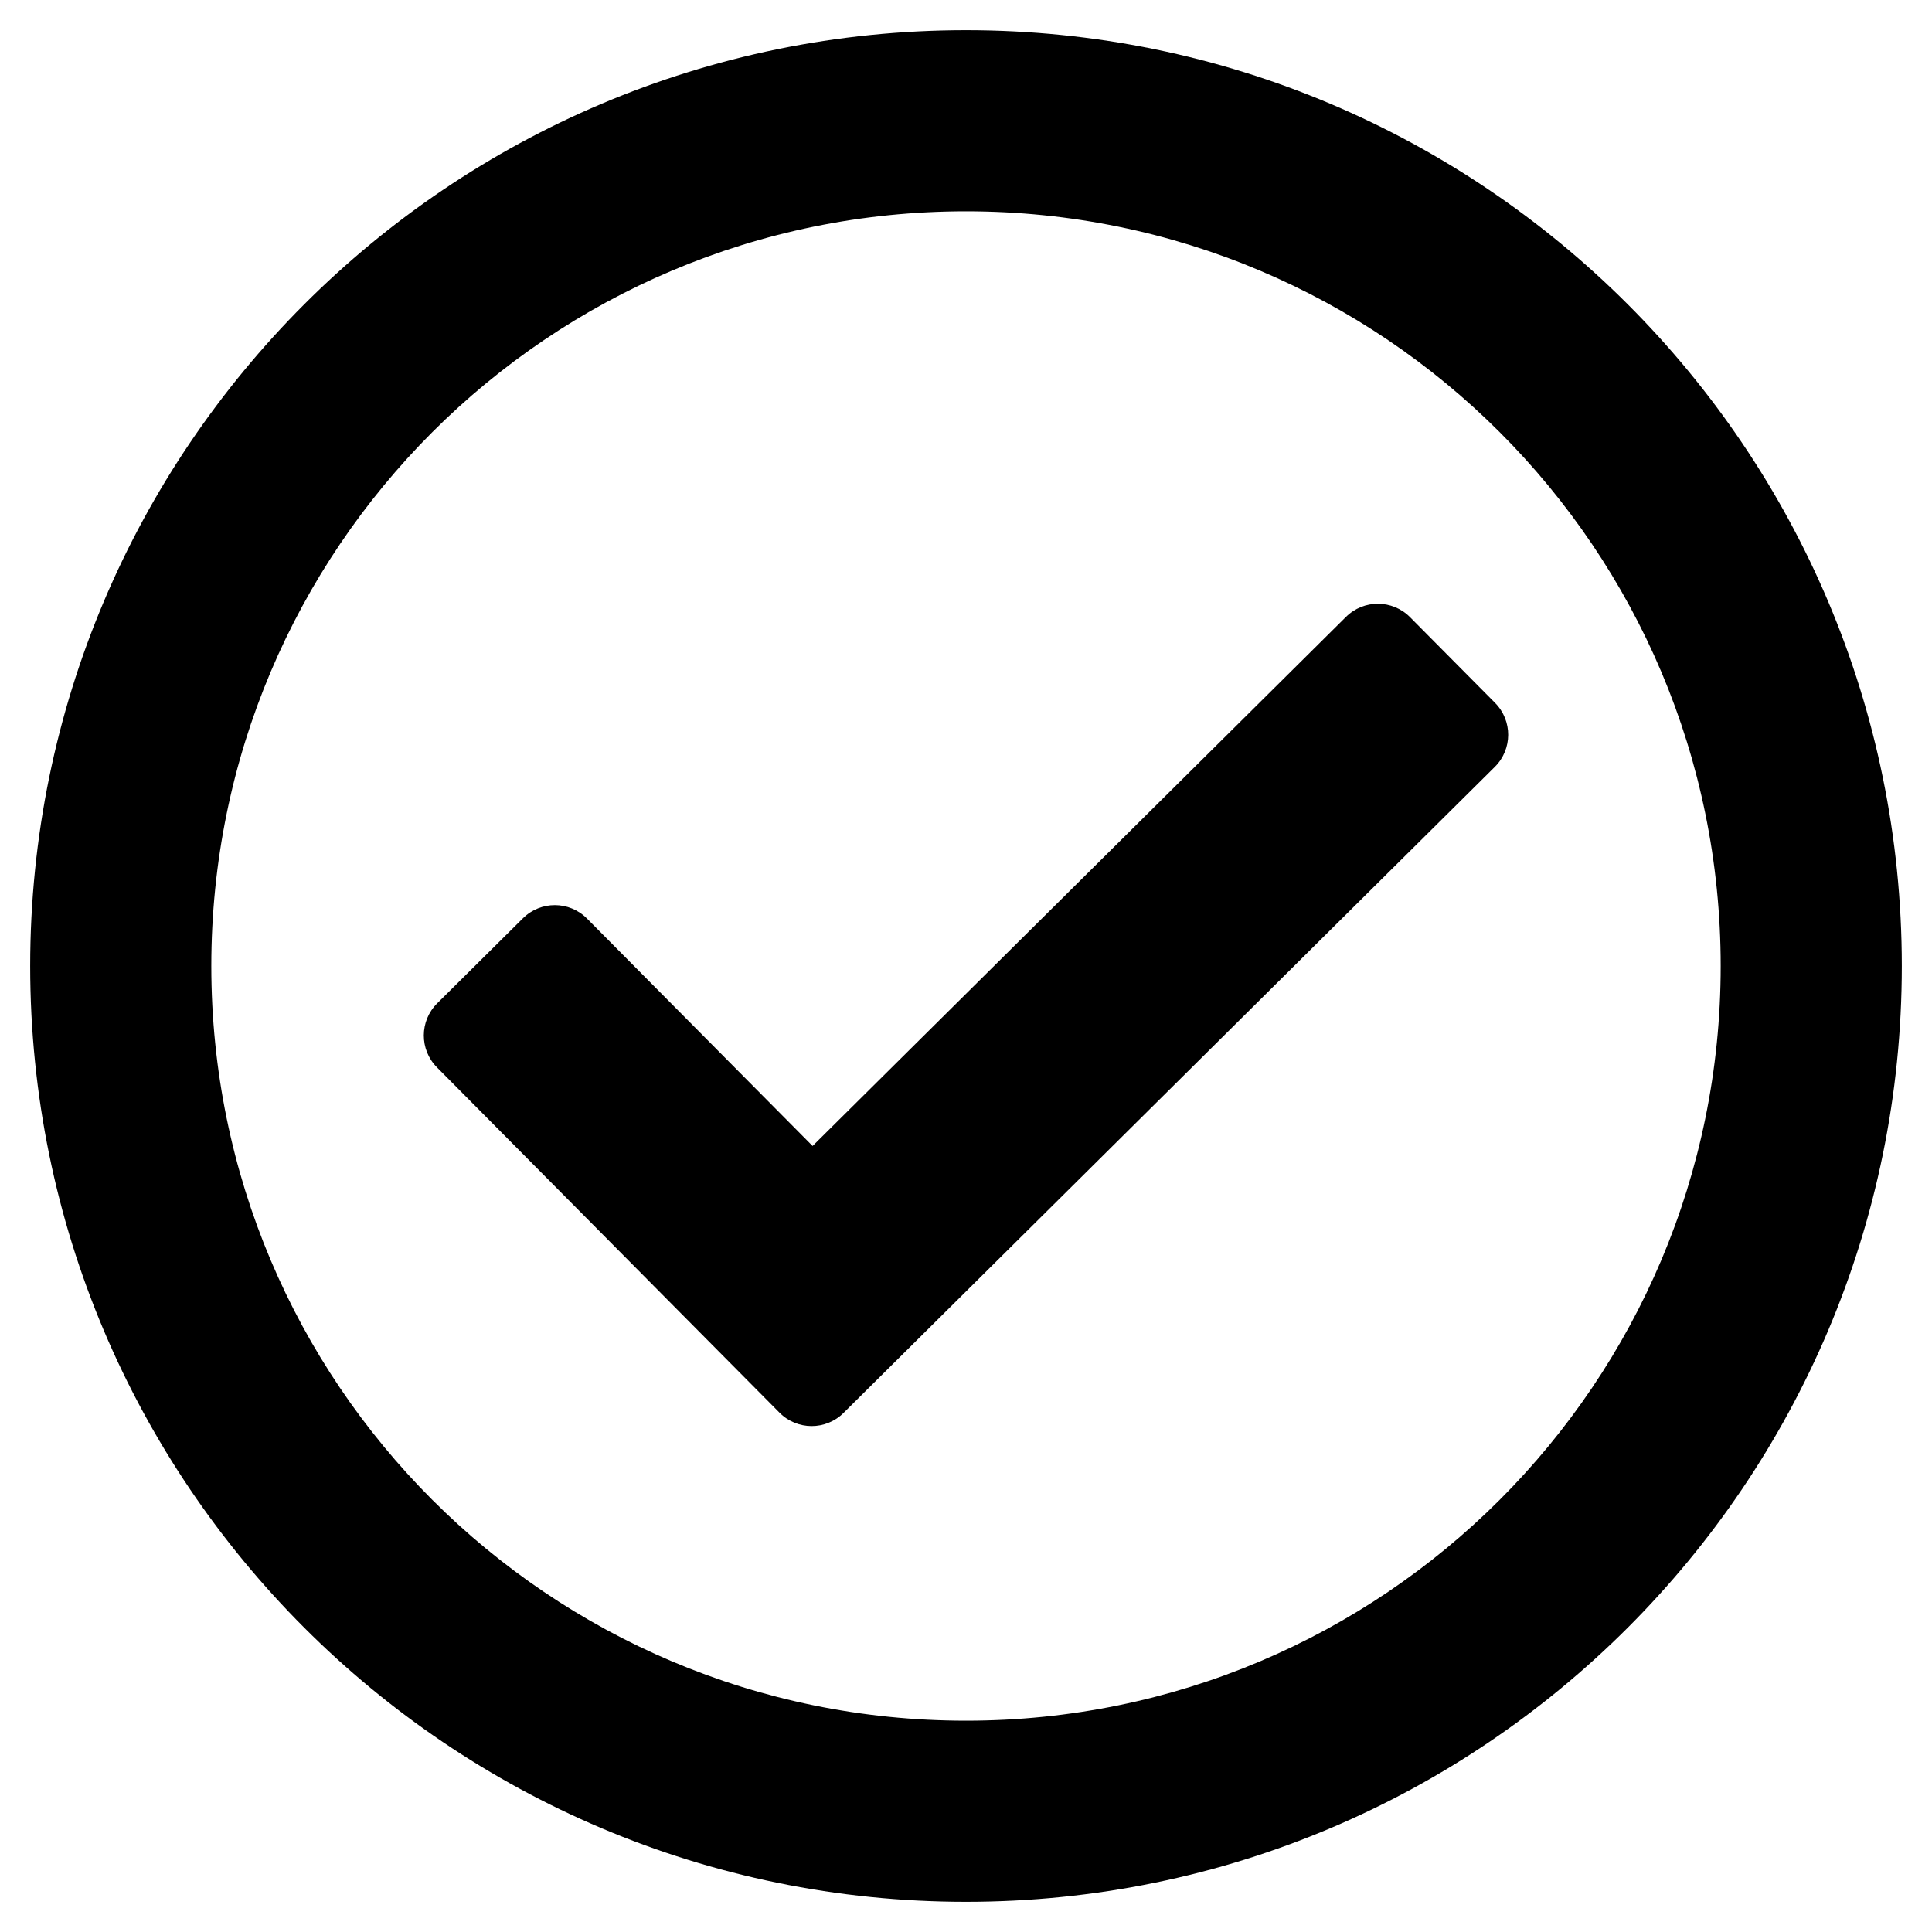
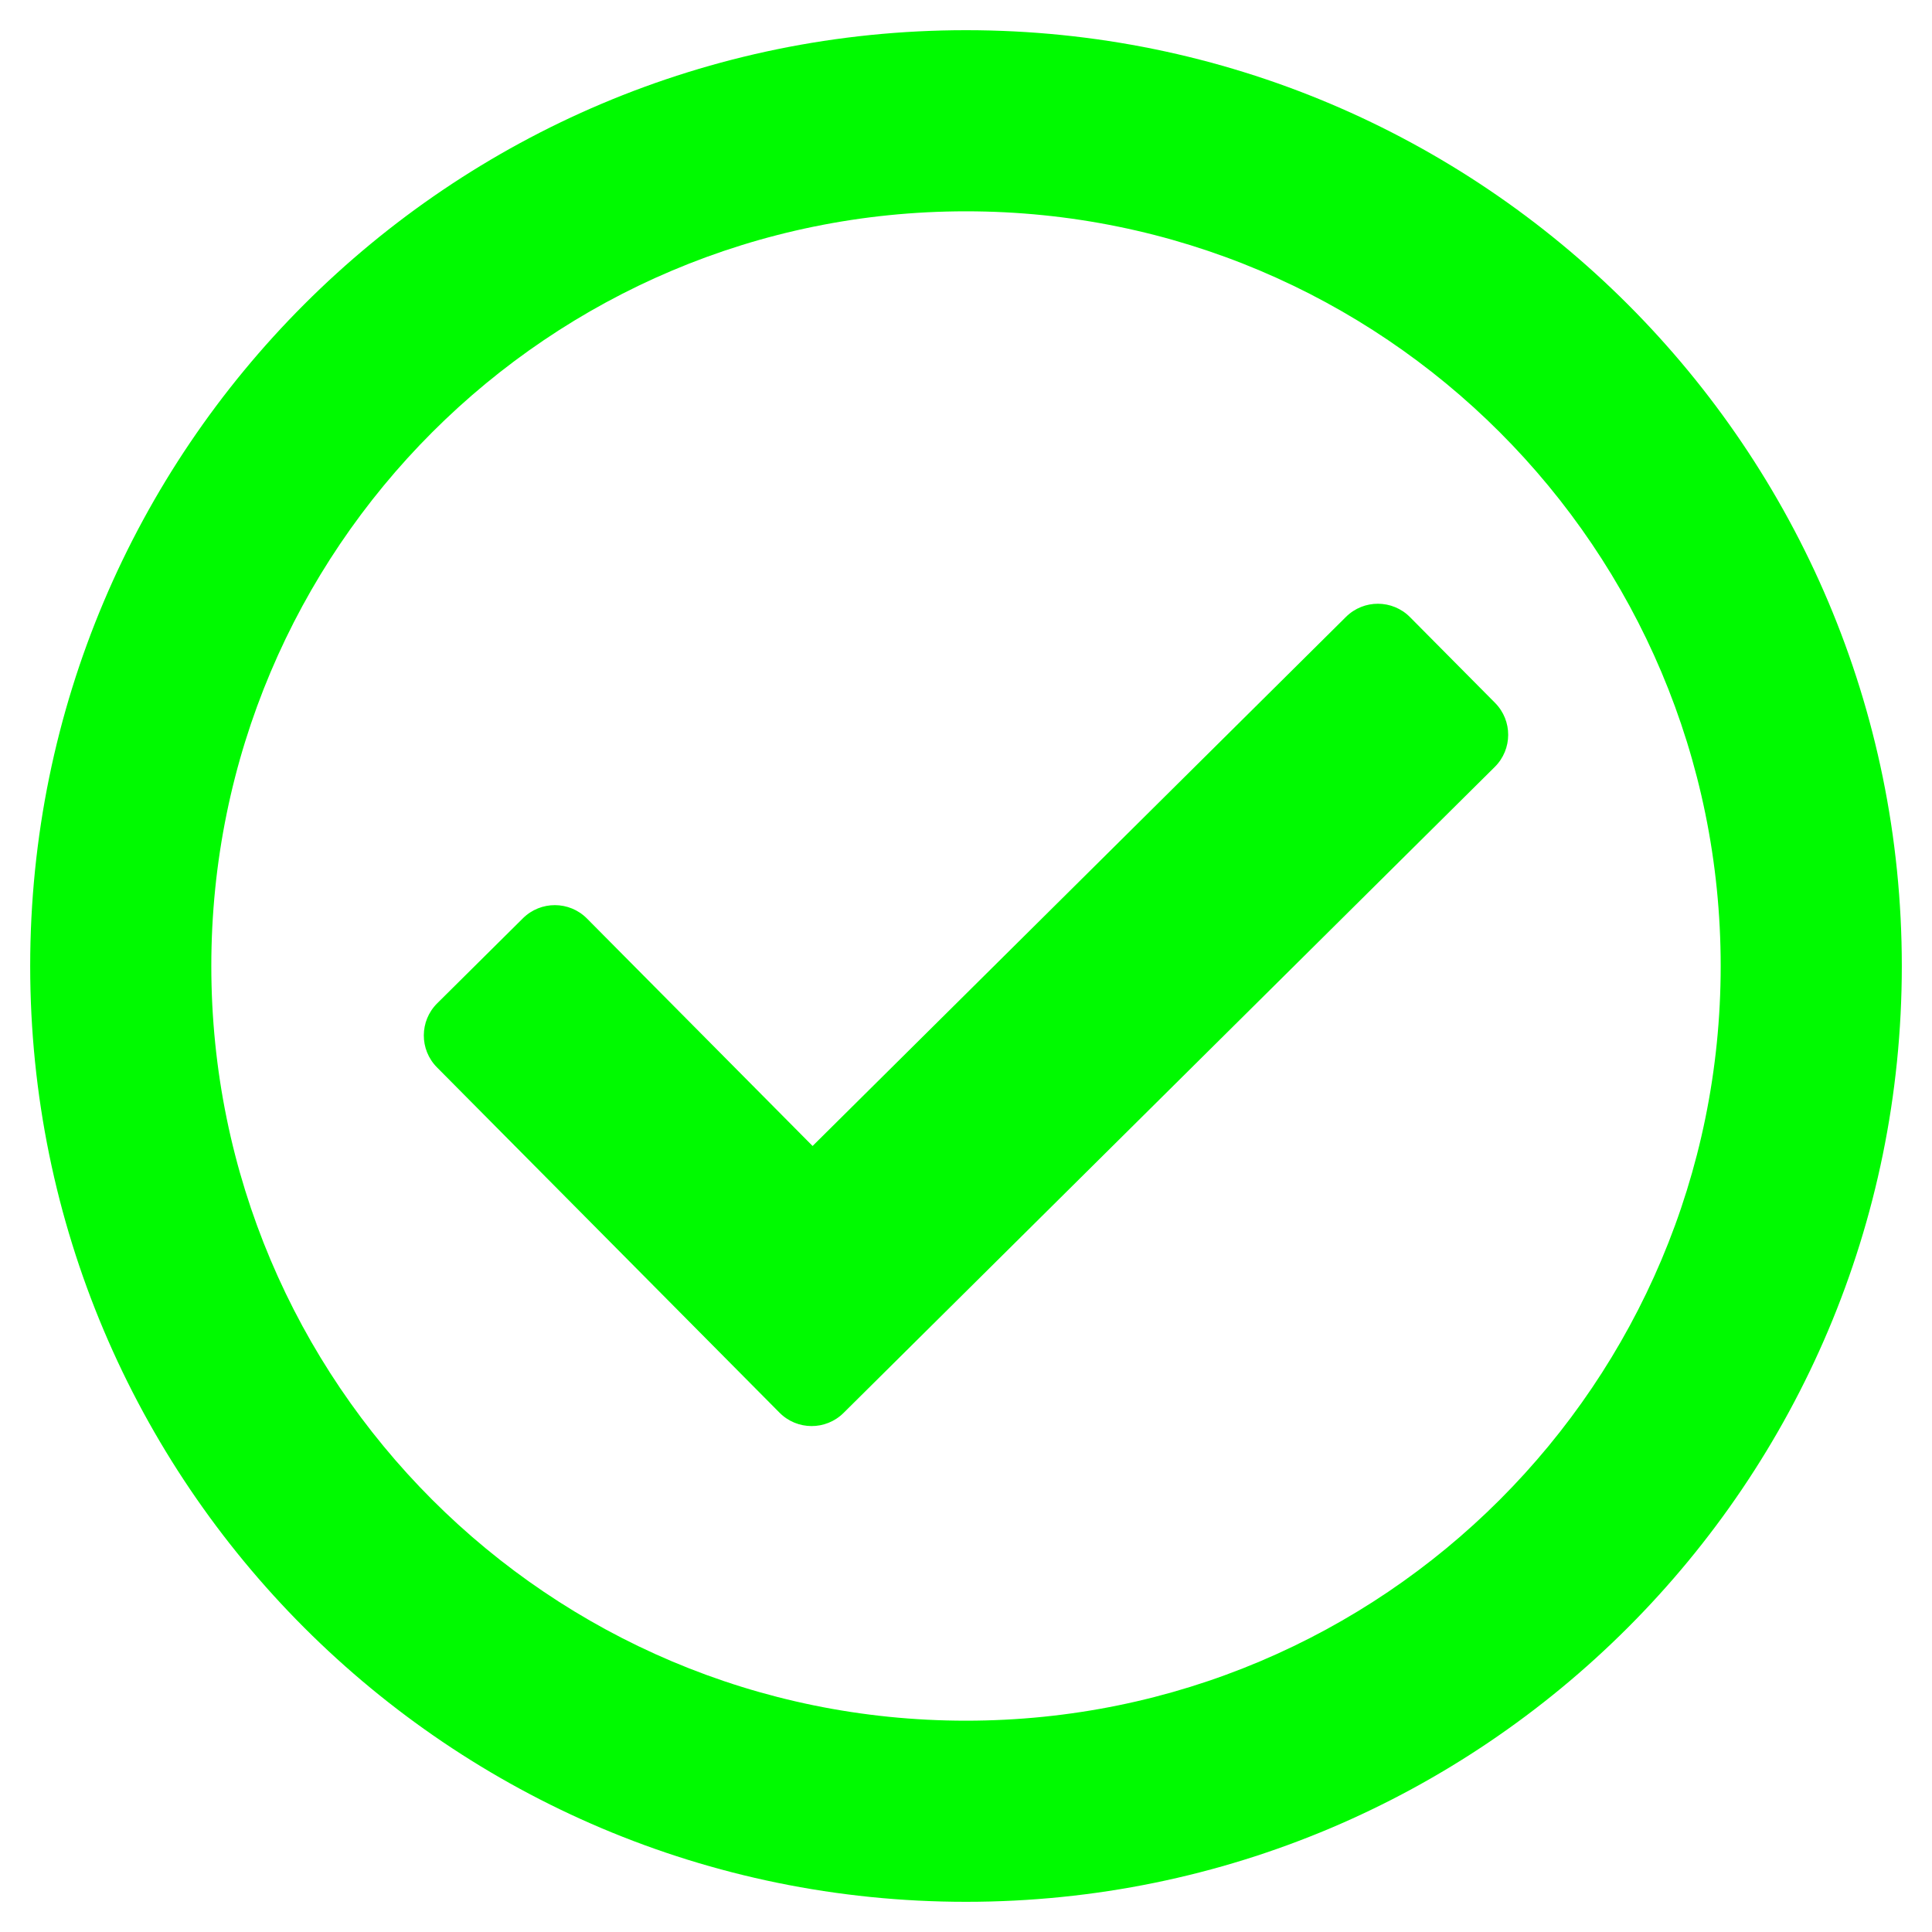
- <svg xmlns="http://www.w3.org/2000/svg" viewBox="0 0 512 512">
+ <svg xmlns="http://www.w3.org/2000/svg" fill="rgb(0,250,0)" viewBox="0 0 512 512">
  <path d="M256 8C119.033 8 8 119.033 8 256s111.033 248 248 248 248-111.033 248-248S392.967 8 256 8zm0 48c110.532 0 200 89.451 200 200 0 110.532-89.451 200-200 200-110.532 0-200-89.451-200-200 0-110.532 89.451-200 200-200m140.204 130.267l-22.536-22.718c-4.667-4.705-12.265-4.736-16.97-.068L215.346 303.697l-59.792-60.277c-4.667-4.705-12.265-4.736-16.97-.069l-22.719 22.536c-4.705 4.667-4.736 12.265-.068 16.971l90.781 91.516c4.667 4.705 12.265 4.736 16.97.068l172.589-171.204c4.704-4.668 4.734-12.266.067-16.971z" />
</svg>
